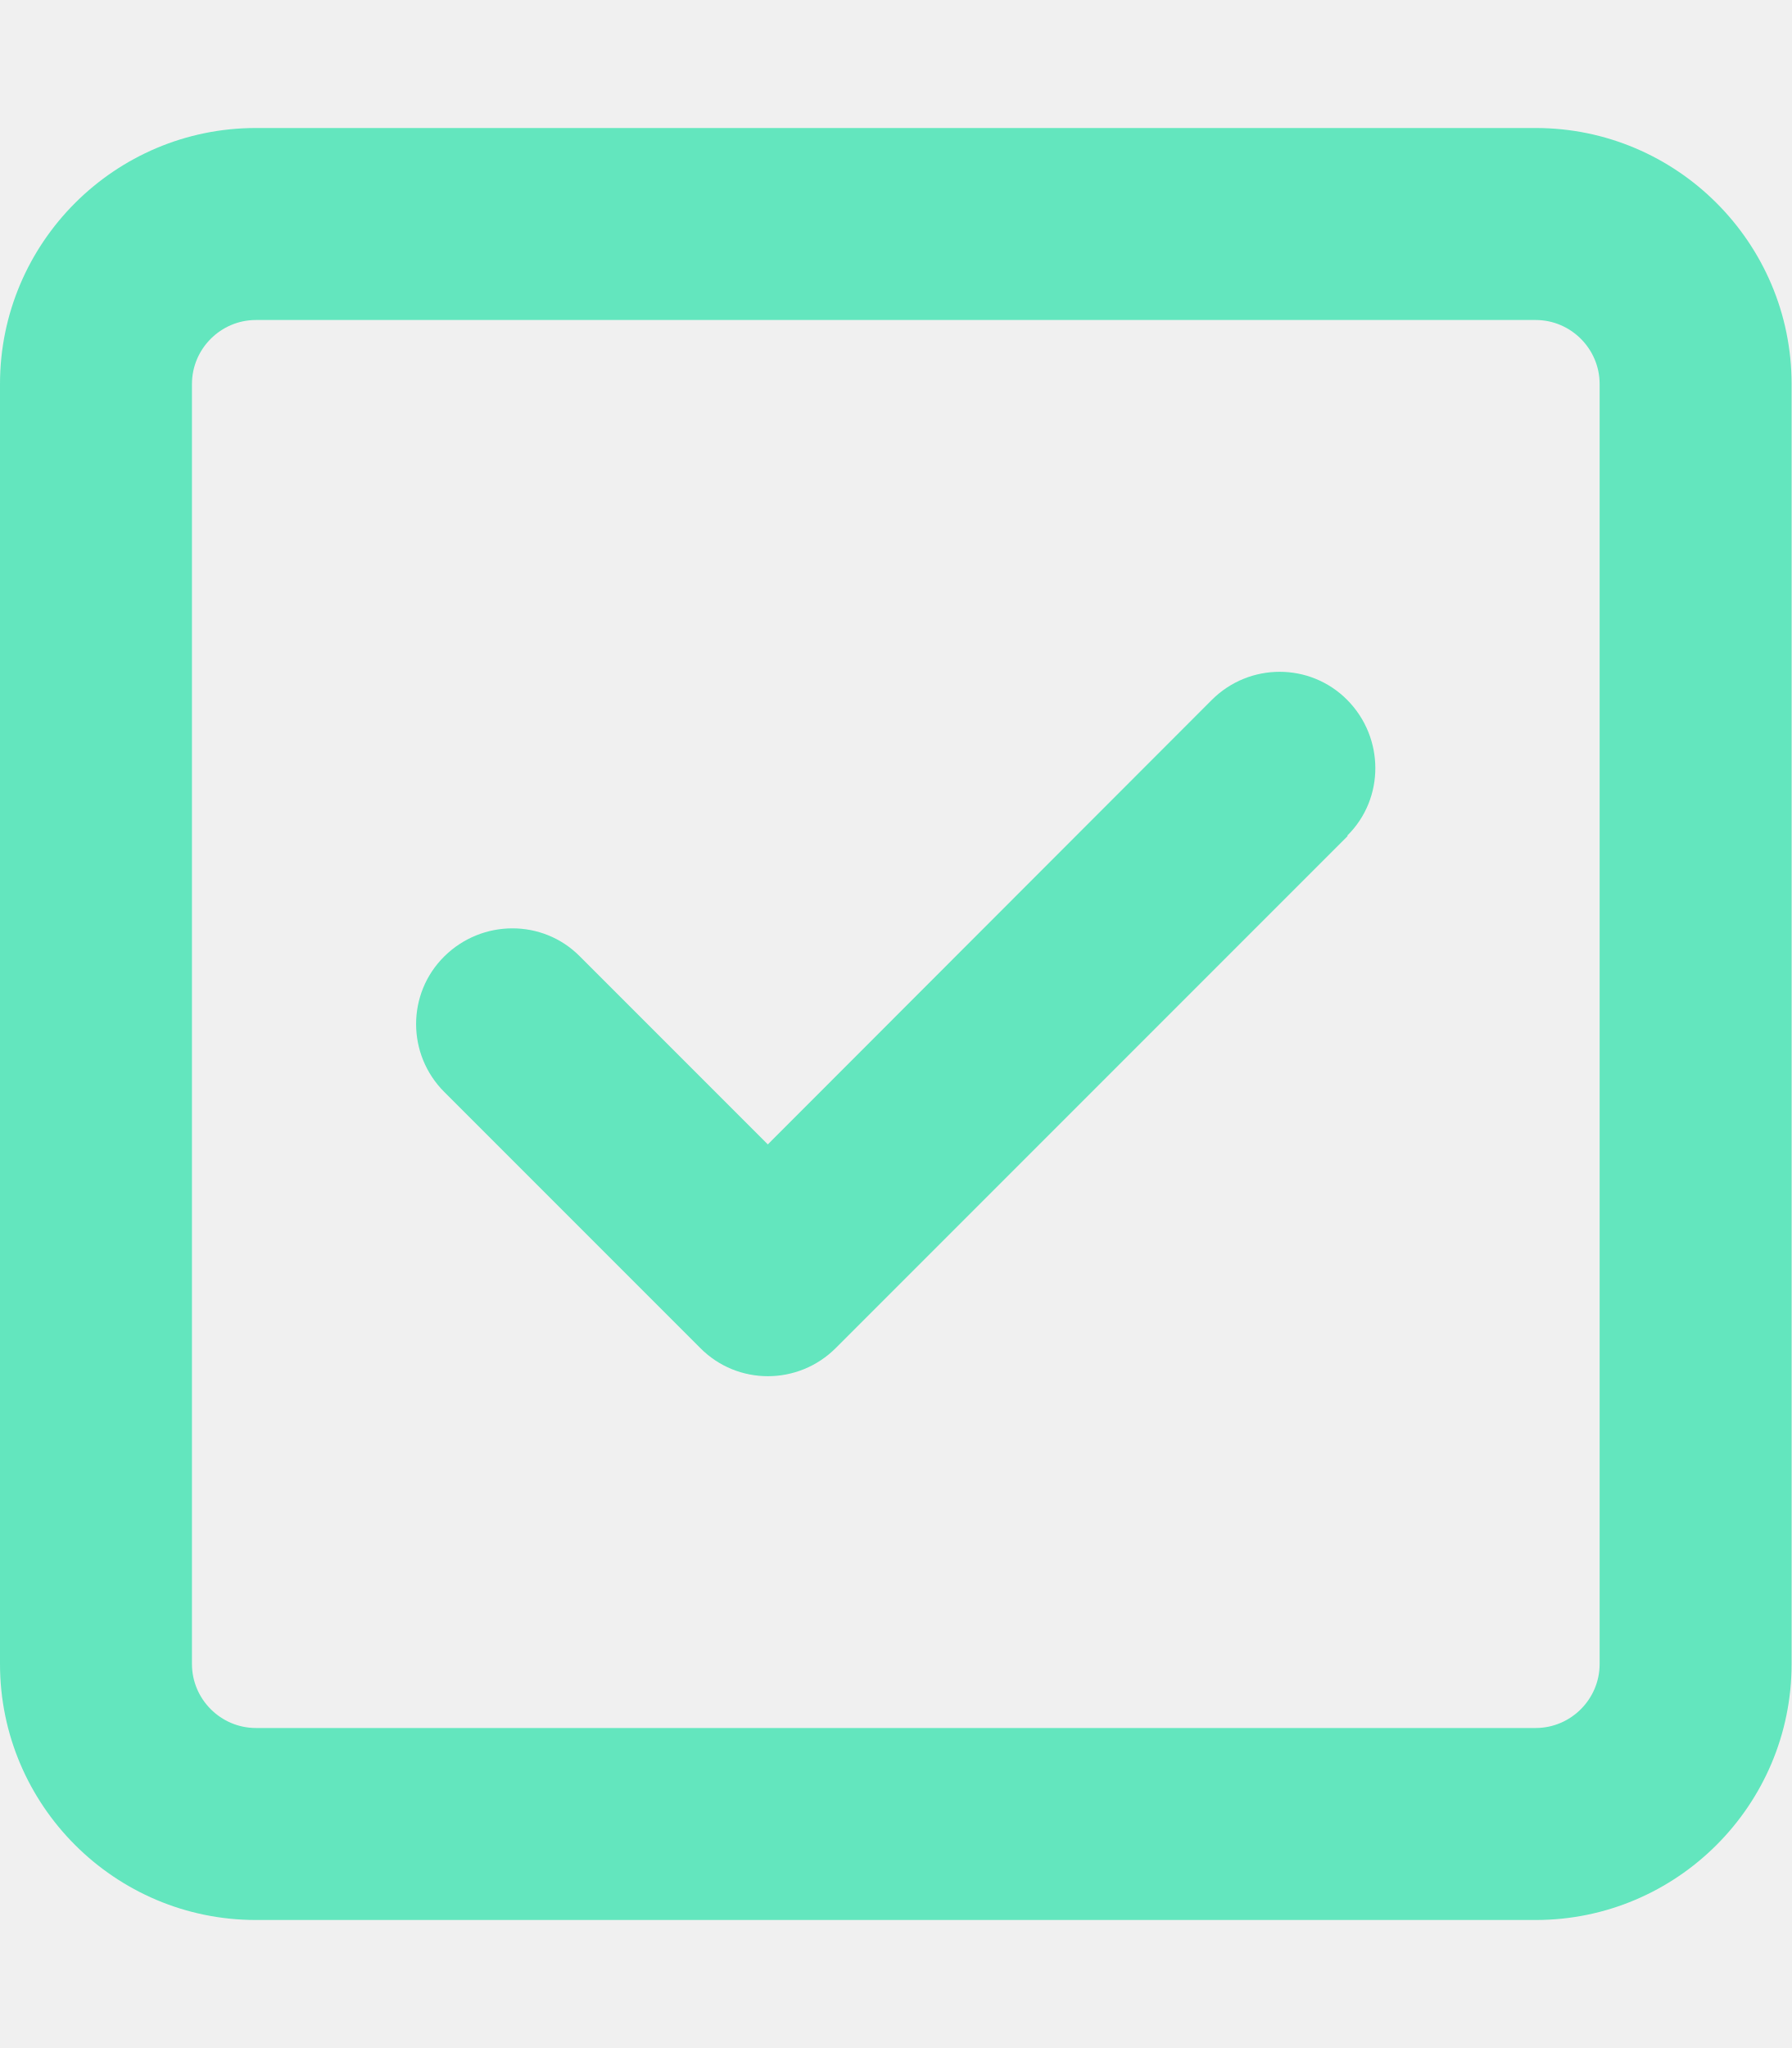
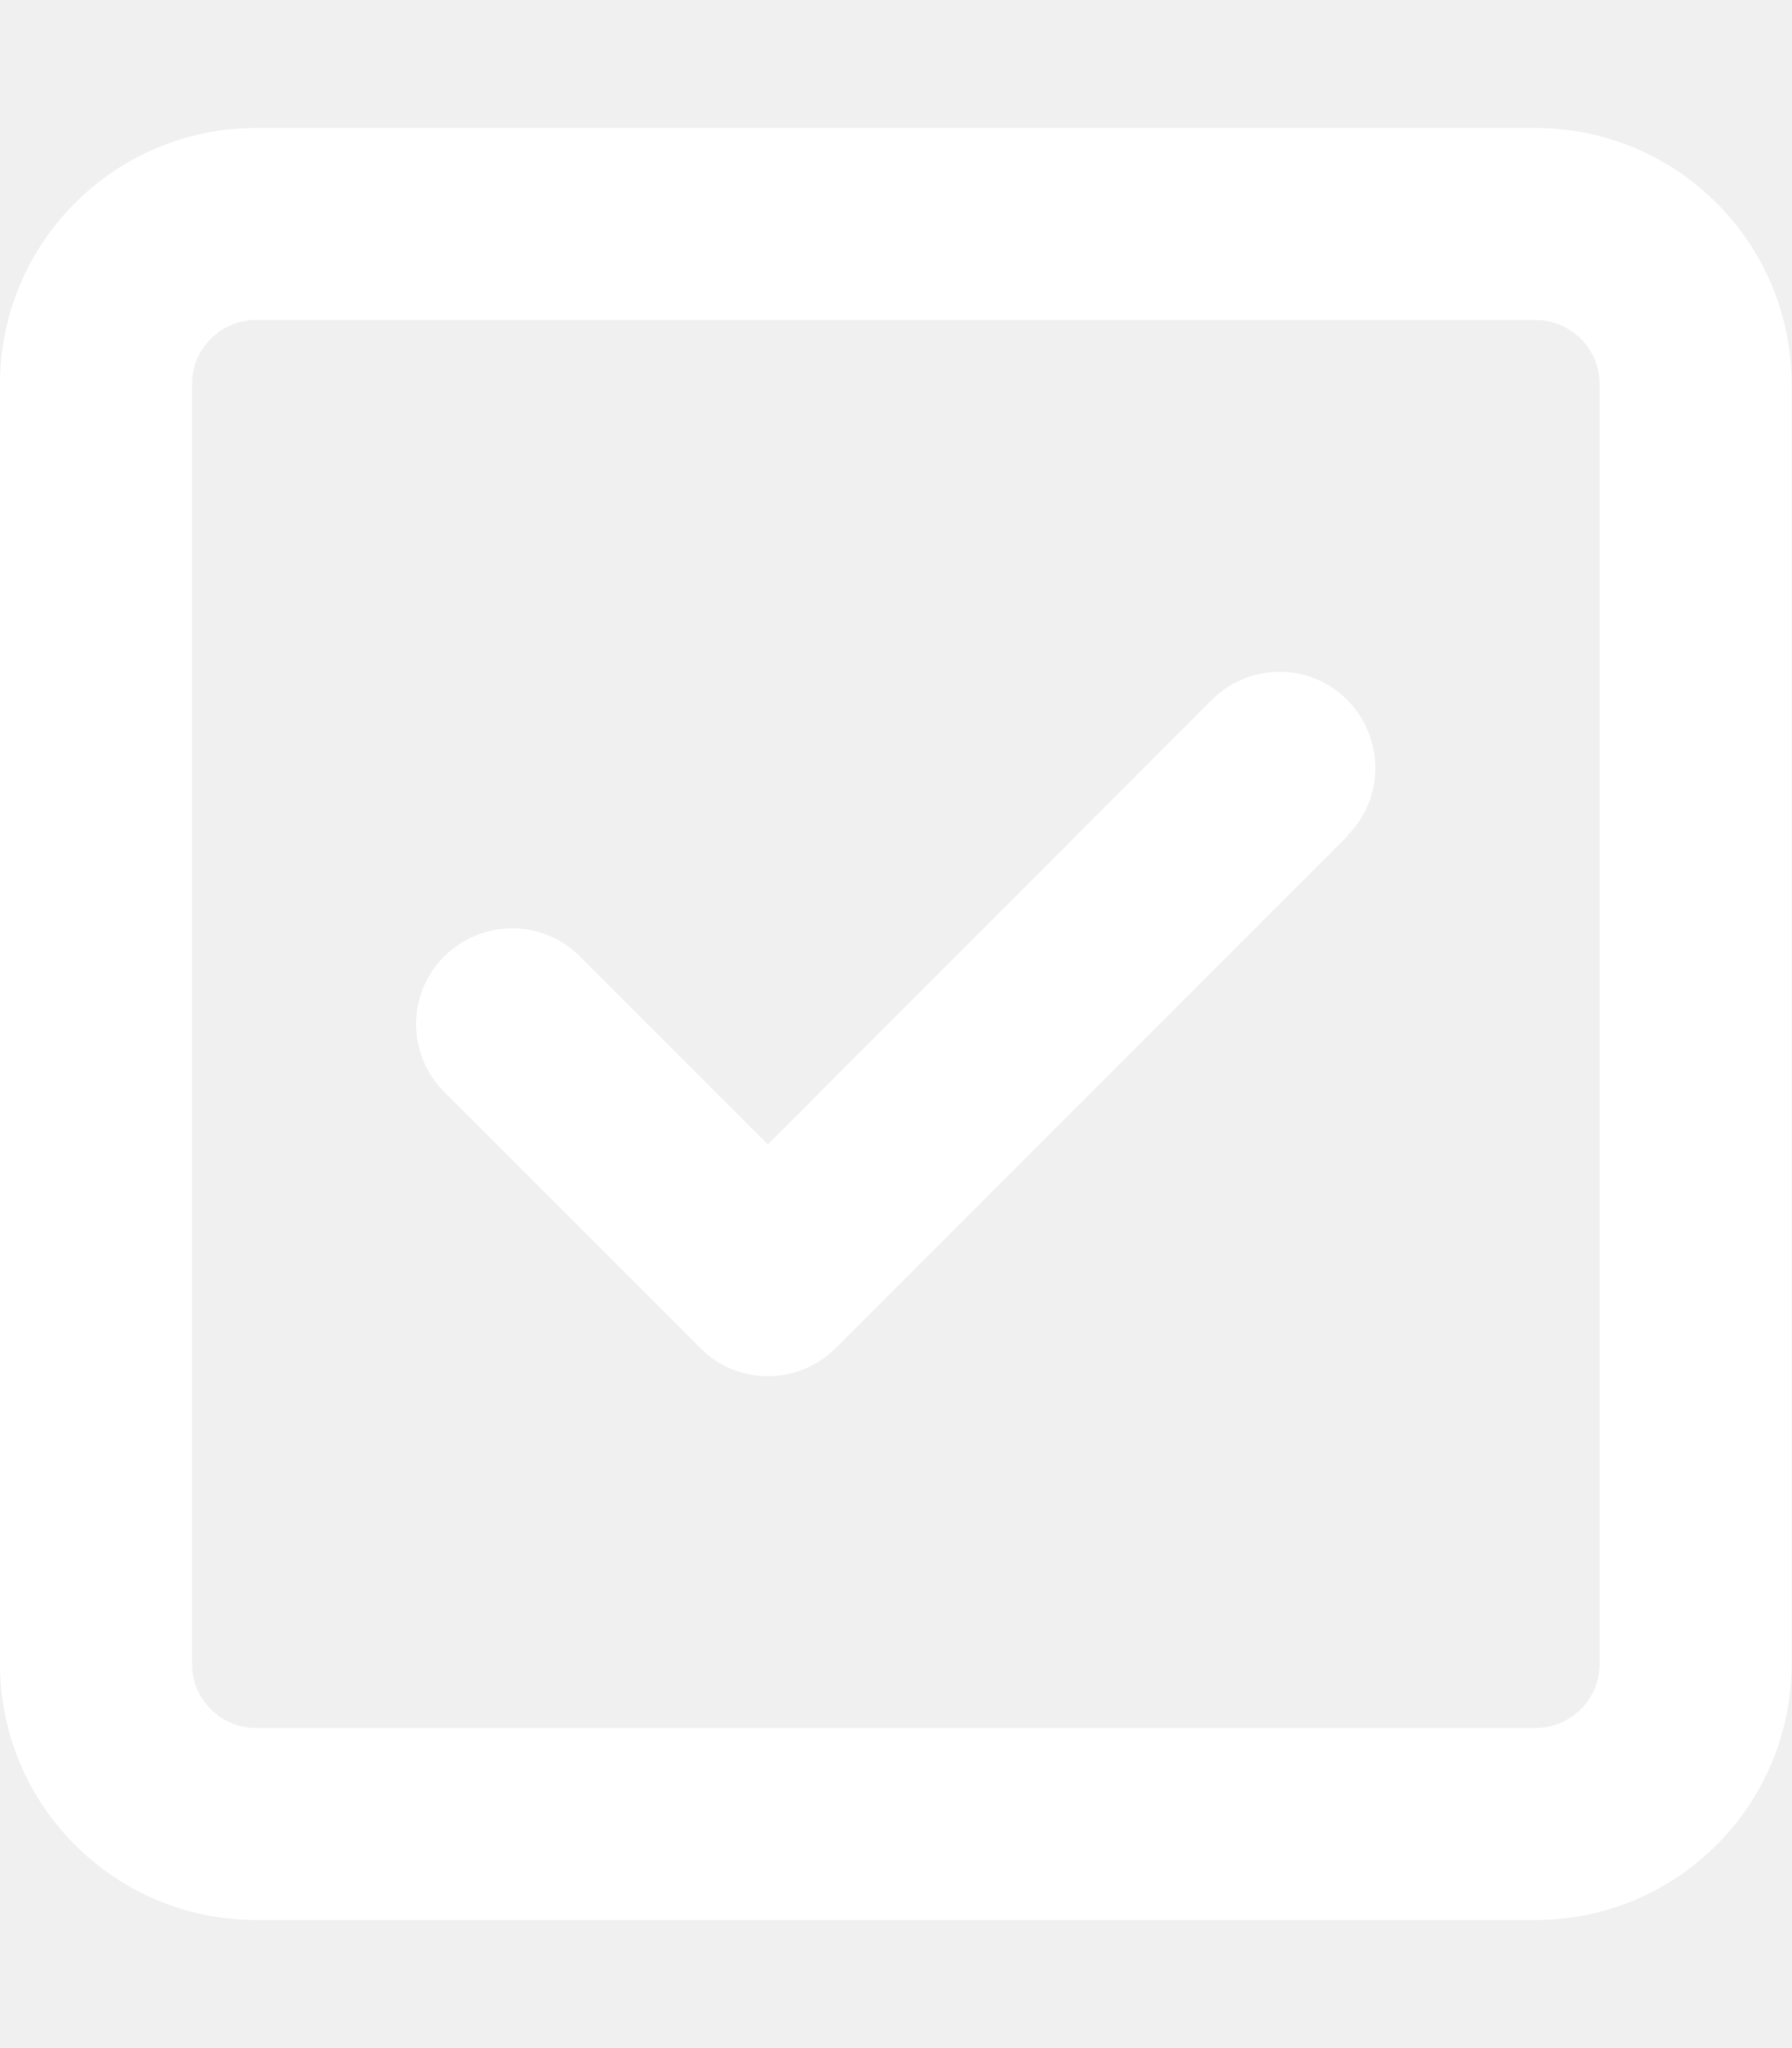
<svg xmlns="http://www.w3.org/2000/svg" viewBox="0 0 448 512">
-   <path fill="#63E6BE" d="M64 80c-8.8 0-16 7.2-16 16l0 320c0 8.8 7.2 16 16 16l320 0c8.8 0 16-7.2 16-16l0-320c0-8.8-7.2-16-16-16L64 80zM0 96C0 60.7 28.7 32 64 32l320 0c35.3 0 64 28.7 64 64l0 320c0 35.3-28.7 64-64 64L64 480c-35.3 0-64-28.7-64-64L0 96zM337 209L209 337c-9.4 9.4-24.6 9.4-33.9 0l-64-64c-9.4-9.4-9.4-24.6 0-33.9s24.6-9.4 33.9 0l47 47L303 175c9.4-9.4 24.6-9.4 33.9 0s9.4 24.6 0 33.9z" />
+   <path fill="#ffffff" d="M64 80c-8.8 0-16 7.2-16 16l0 320c0 8.8 7.2 16 16 16l320 0c8.8 0 16-7.2 16-16l0-320c0-8.8-7.2-16-16-16L64 80zM0 96C0 60.7 28.7 32 64 32l320 0c35.3 0 64 28.7 64 64l0 320c0 35.3-28.7 64-64 64L64 480c-35.3 0-64-28.7-64-64L0 96zM337 209L209 337c-9.4 9.4-24.6 9.4-33.9 0l-64-64c-9.4-9.4-9.4-24.6 0-33.9s24.6-9.4 33.9 0l47 47L303 175c9.4-9.4 24.6-9.4 33.9 0s9.4 24.6 0 33.9z" />
</svg>
